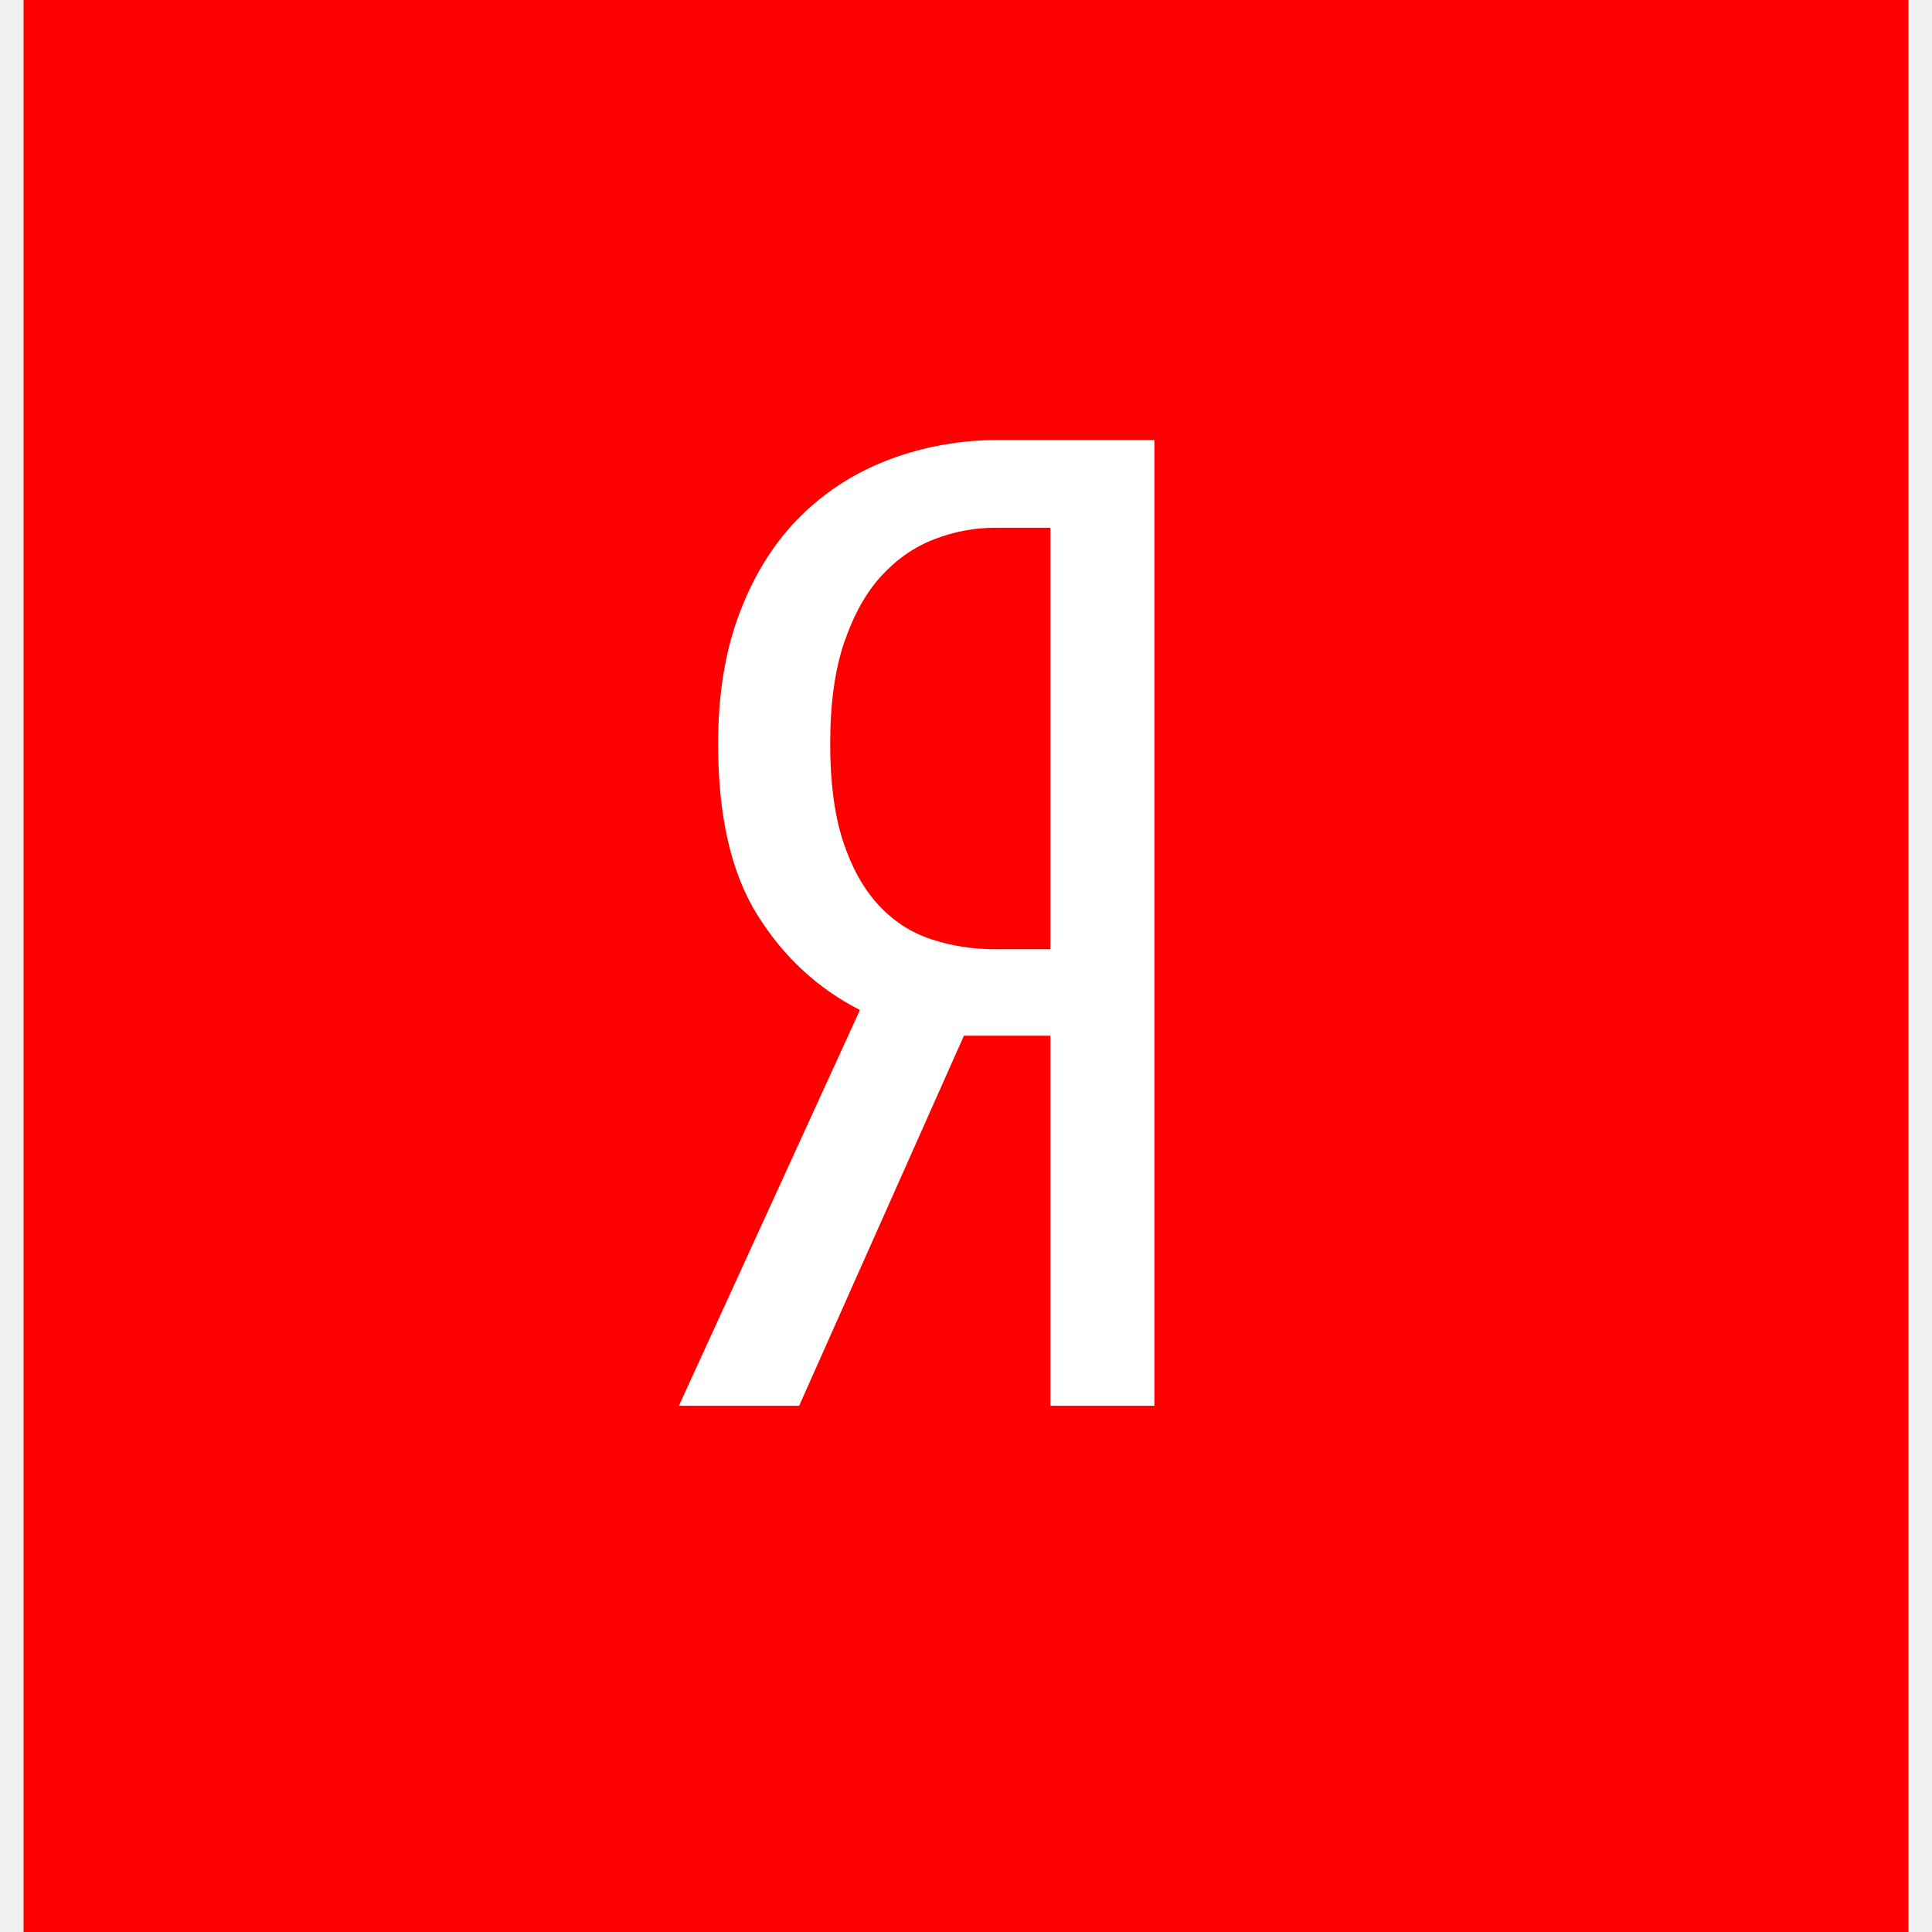
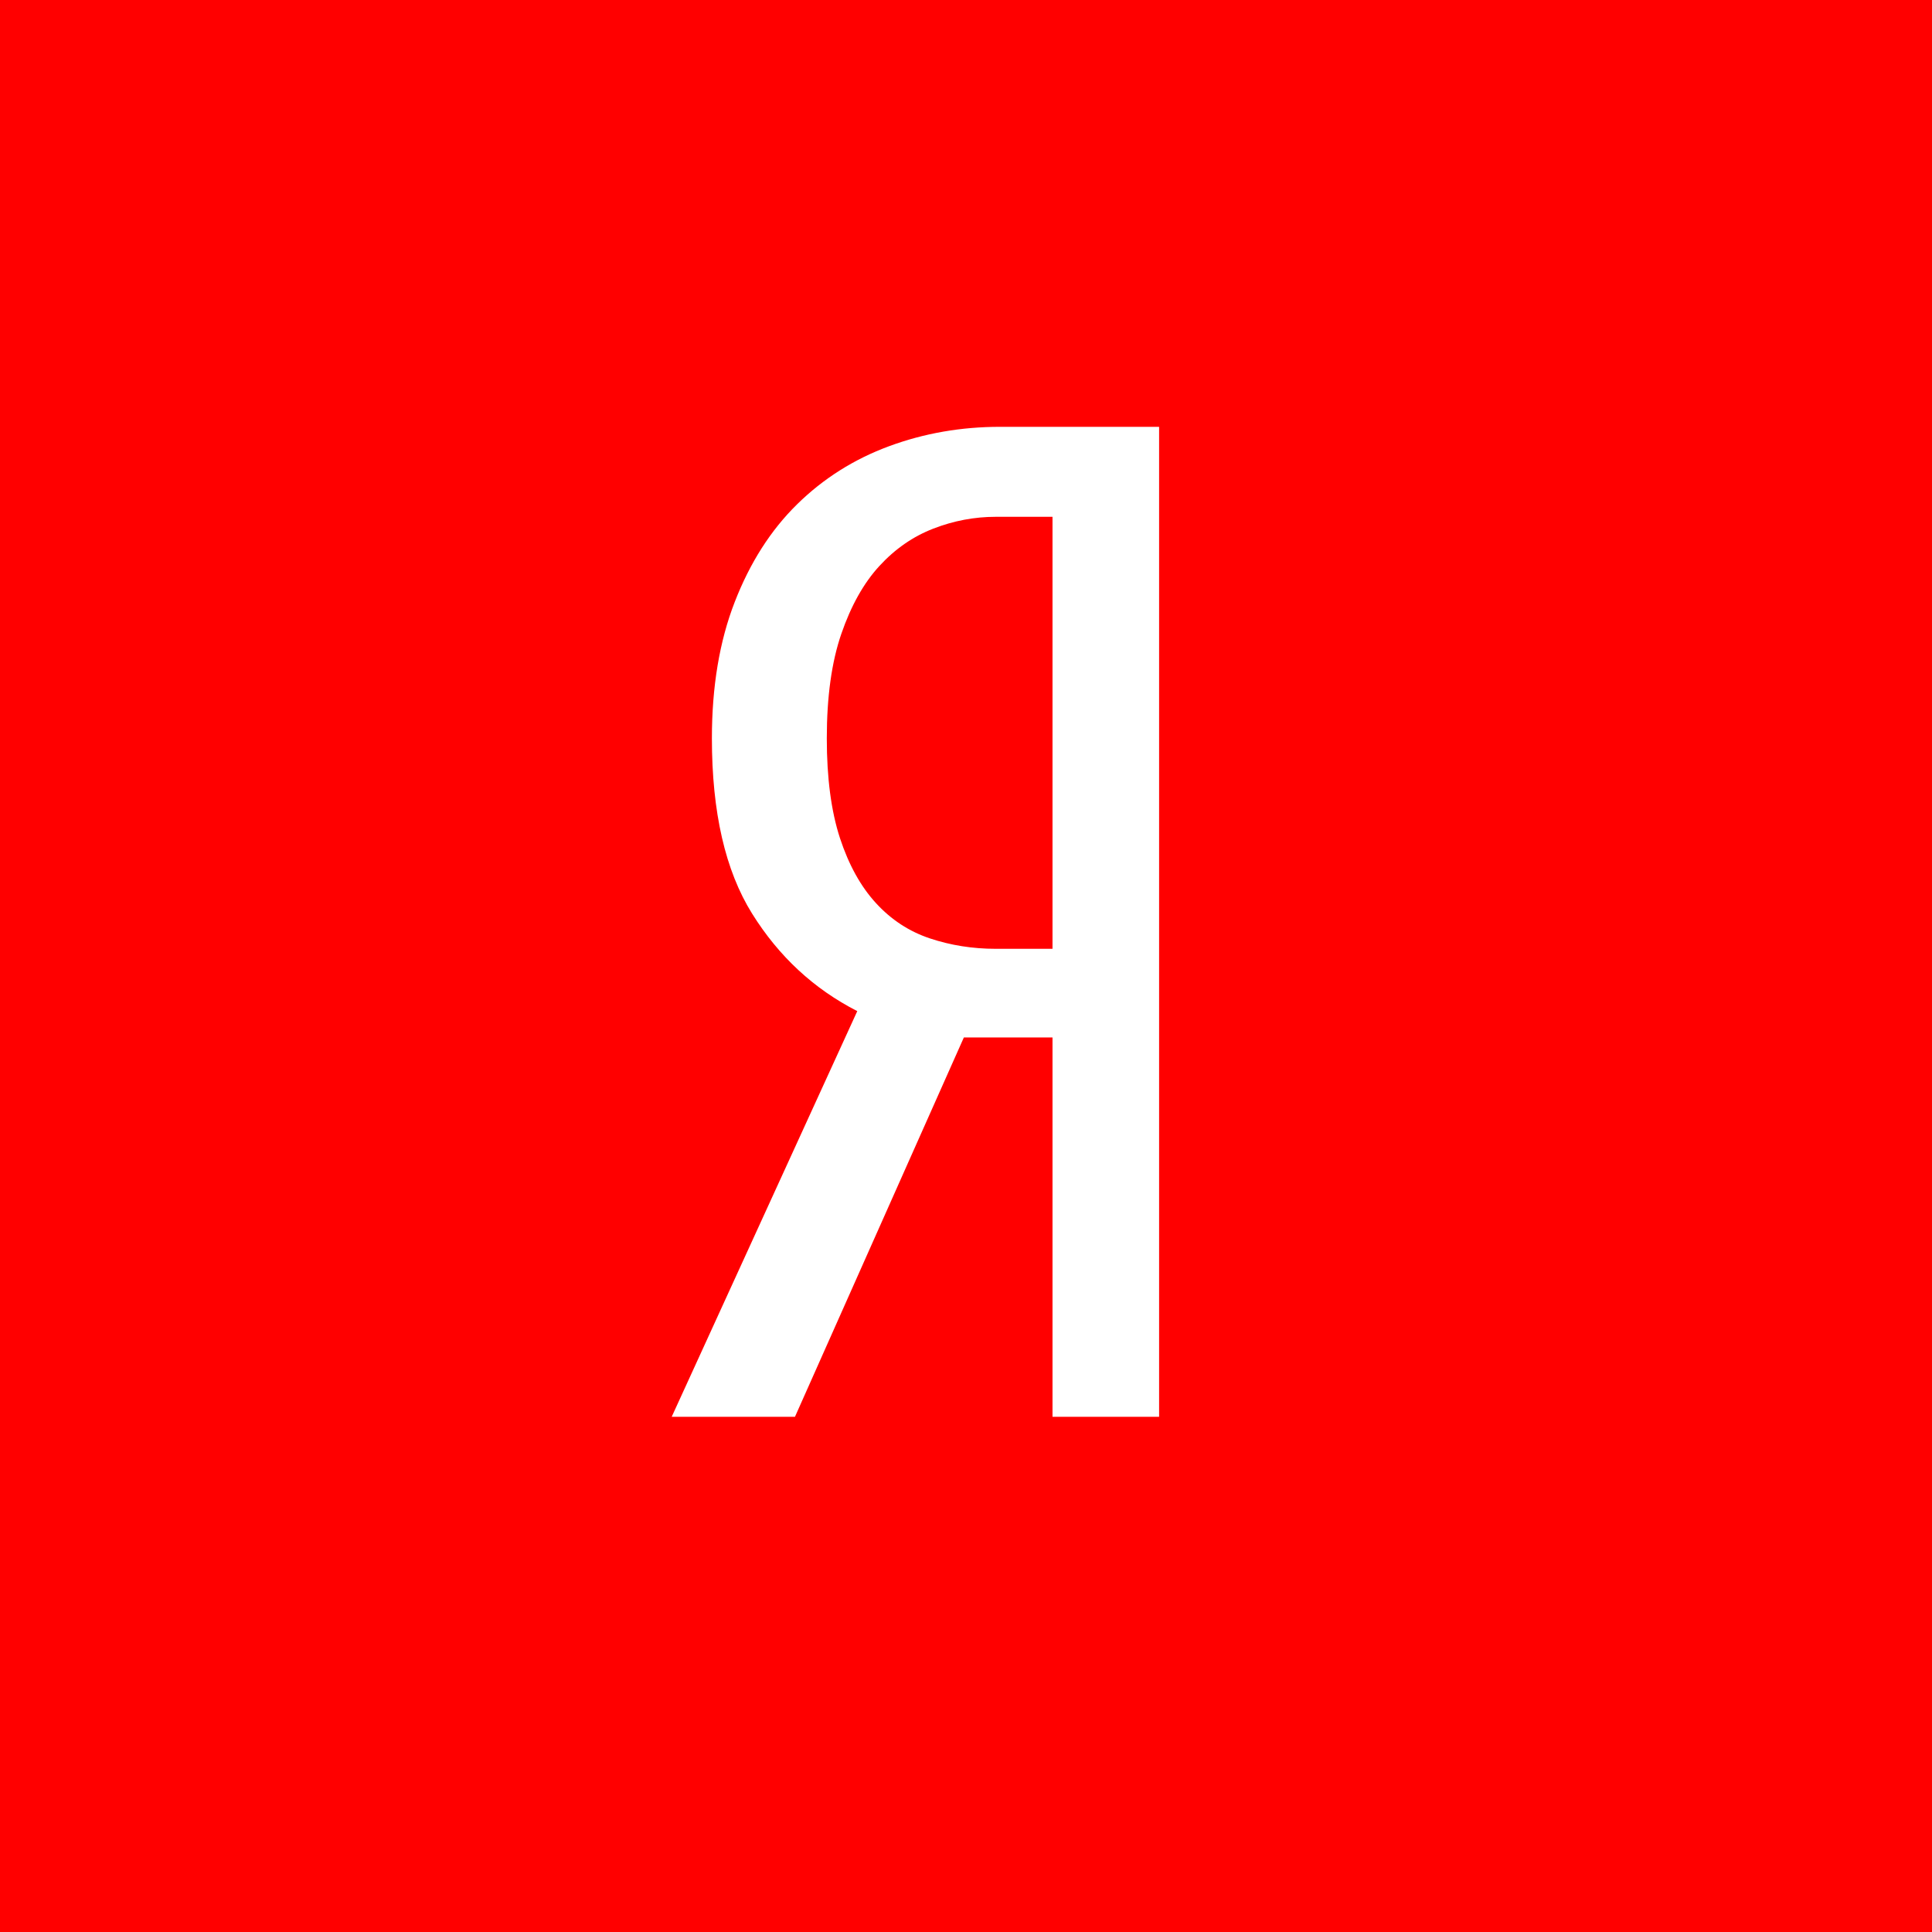
- <svg xmlns="http://www.w3.org/2000/svg" width="41" height="41" viewBox="0 0 41 41" fill="none">
-   <rect width="40" height="41" transform="translate(0.5)" fill="#FF0000" />
-   <mask id="mask0_4568_219" style="mask-type:luminance" maskUnits="userSpaceOnUse" x="0" y="0" width="41" height="41">
-     <path d="M40.5 0.5H0.5V40.5H40.5V0.5Z" fill="white" />
-   </mask>
-   <g mask="url(#mask0_4568_219)">
-     <path fill-rule="evenodd" clip-rule="evenodd" d="M20.456 21.979L16.959 29.833H14.407L18.249 21.434C17.35 20.975 16.624 20.302 16.07 19.413C15.516 18.524 15.239 17.316 15.239 15.787C15.239 14.716 15.396 13.775 15.712 12.963C16.027 12.151 16.457 11.477 17.002 10.942C17.546 10.407 18.182 10.006 18.908 9.738C19.634 9.47 20.399 9.337 21.201 9.337H24.498V29.833H22.291V21.979H20.456ZM22.291 11.2H21.115C20.676 11.2 20.246 11.281 19.825 11.444C19.405 11.606 19.032 11.864 18.707 12.218C18.382 12.571 18.12 13.039 17.919 13.622C17.718 14.205 17.618 14.927 17.618 15.787C17.618 16.608 17.709 17.296 17.89 17.851C18.072 18.405 18.32 18.854 18.636 19.198C18.951 19.542 19.324 19.786 19.754 19.929C20.184 20.072 20.637 20.144 21.115 20.144H22.291V11.2Z" fill="white" />
+ <svg xmlns="http://www.w3.org/2000/svg" width="40" height="40" viewBox="0 0 40 40" fill="none">
+   <g clip-path="url(#clip0_4568_219)">
+     <rect width="40" height="40" fill="#FF0000" />
+     <mask id="mask0_4568_219" style="mask-type:luminance" maskUnits="userSpaceOnUse" x="0" y="0" width="40" height="40">
+       <path d="M40 0H0V40H40V0Z" fill="white" />
+     </mask>
+     <g mask="url(#mask0_4568_219)">
+       <path fill-rule="evenodd" clip-rule="evenodd" d="M19.956 21.479L16.459 29.333H13.907L17.749 20.934C16.85 20.475 16.124 19.802 15.57 18.913C15.016 18.024 14.739 16.816 14.739 15.287C14.739 14.216 14.896 13.275 15.212 12.463C15.527 11.651 15.957 10.977 16.502 10.442C17.046 9.907 17.682 9.506 18.408 9.238C19.134 8.97 19.899 8.837 20.701 8.837H23.998V29.333H21.791V21.479H19.956ZM21.791 10.7H20.615C20.176 10.7 19.746 10.781 19.325 10.944C18.905 11.106 18.532 11.364 18.207 11.718C17.882 12.071 17.62 12.539 17.419 13.122C17.218 13.705 17.118 14.427 17.118 15.287C17.118 16.108 17.209 16.796 17.39 17.351C17.572 17.905 17.82 18.354 18.136 18.698C18.451 19.042 18.824 19.286 19.254 19.429C19.684 19.572 20.137 19.644 20.615 19.644H21.791V10.7Z" fill="white" />
+     </g>
  </g>
+   <defs>
+     <clipPath id="clip0_4568_219">
+       <rect width="40" height="40" fill="white" />
+     </clipPath>
+   </defs>
</svg>
